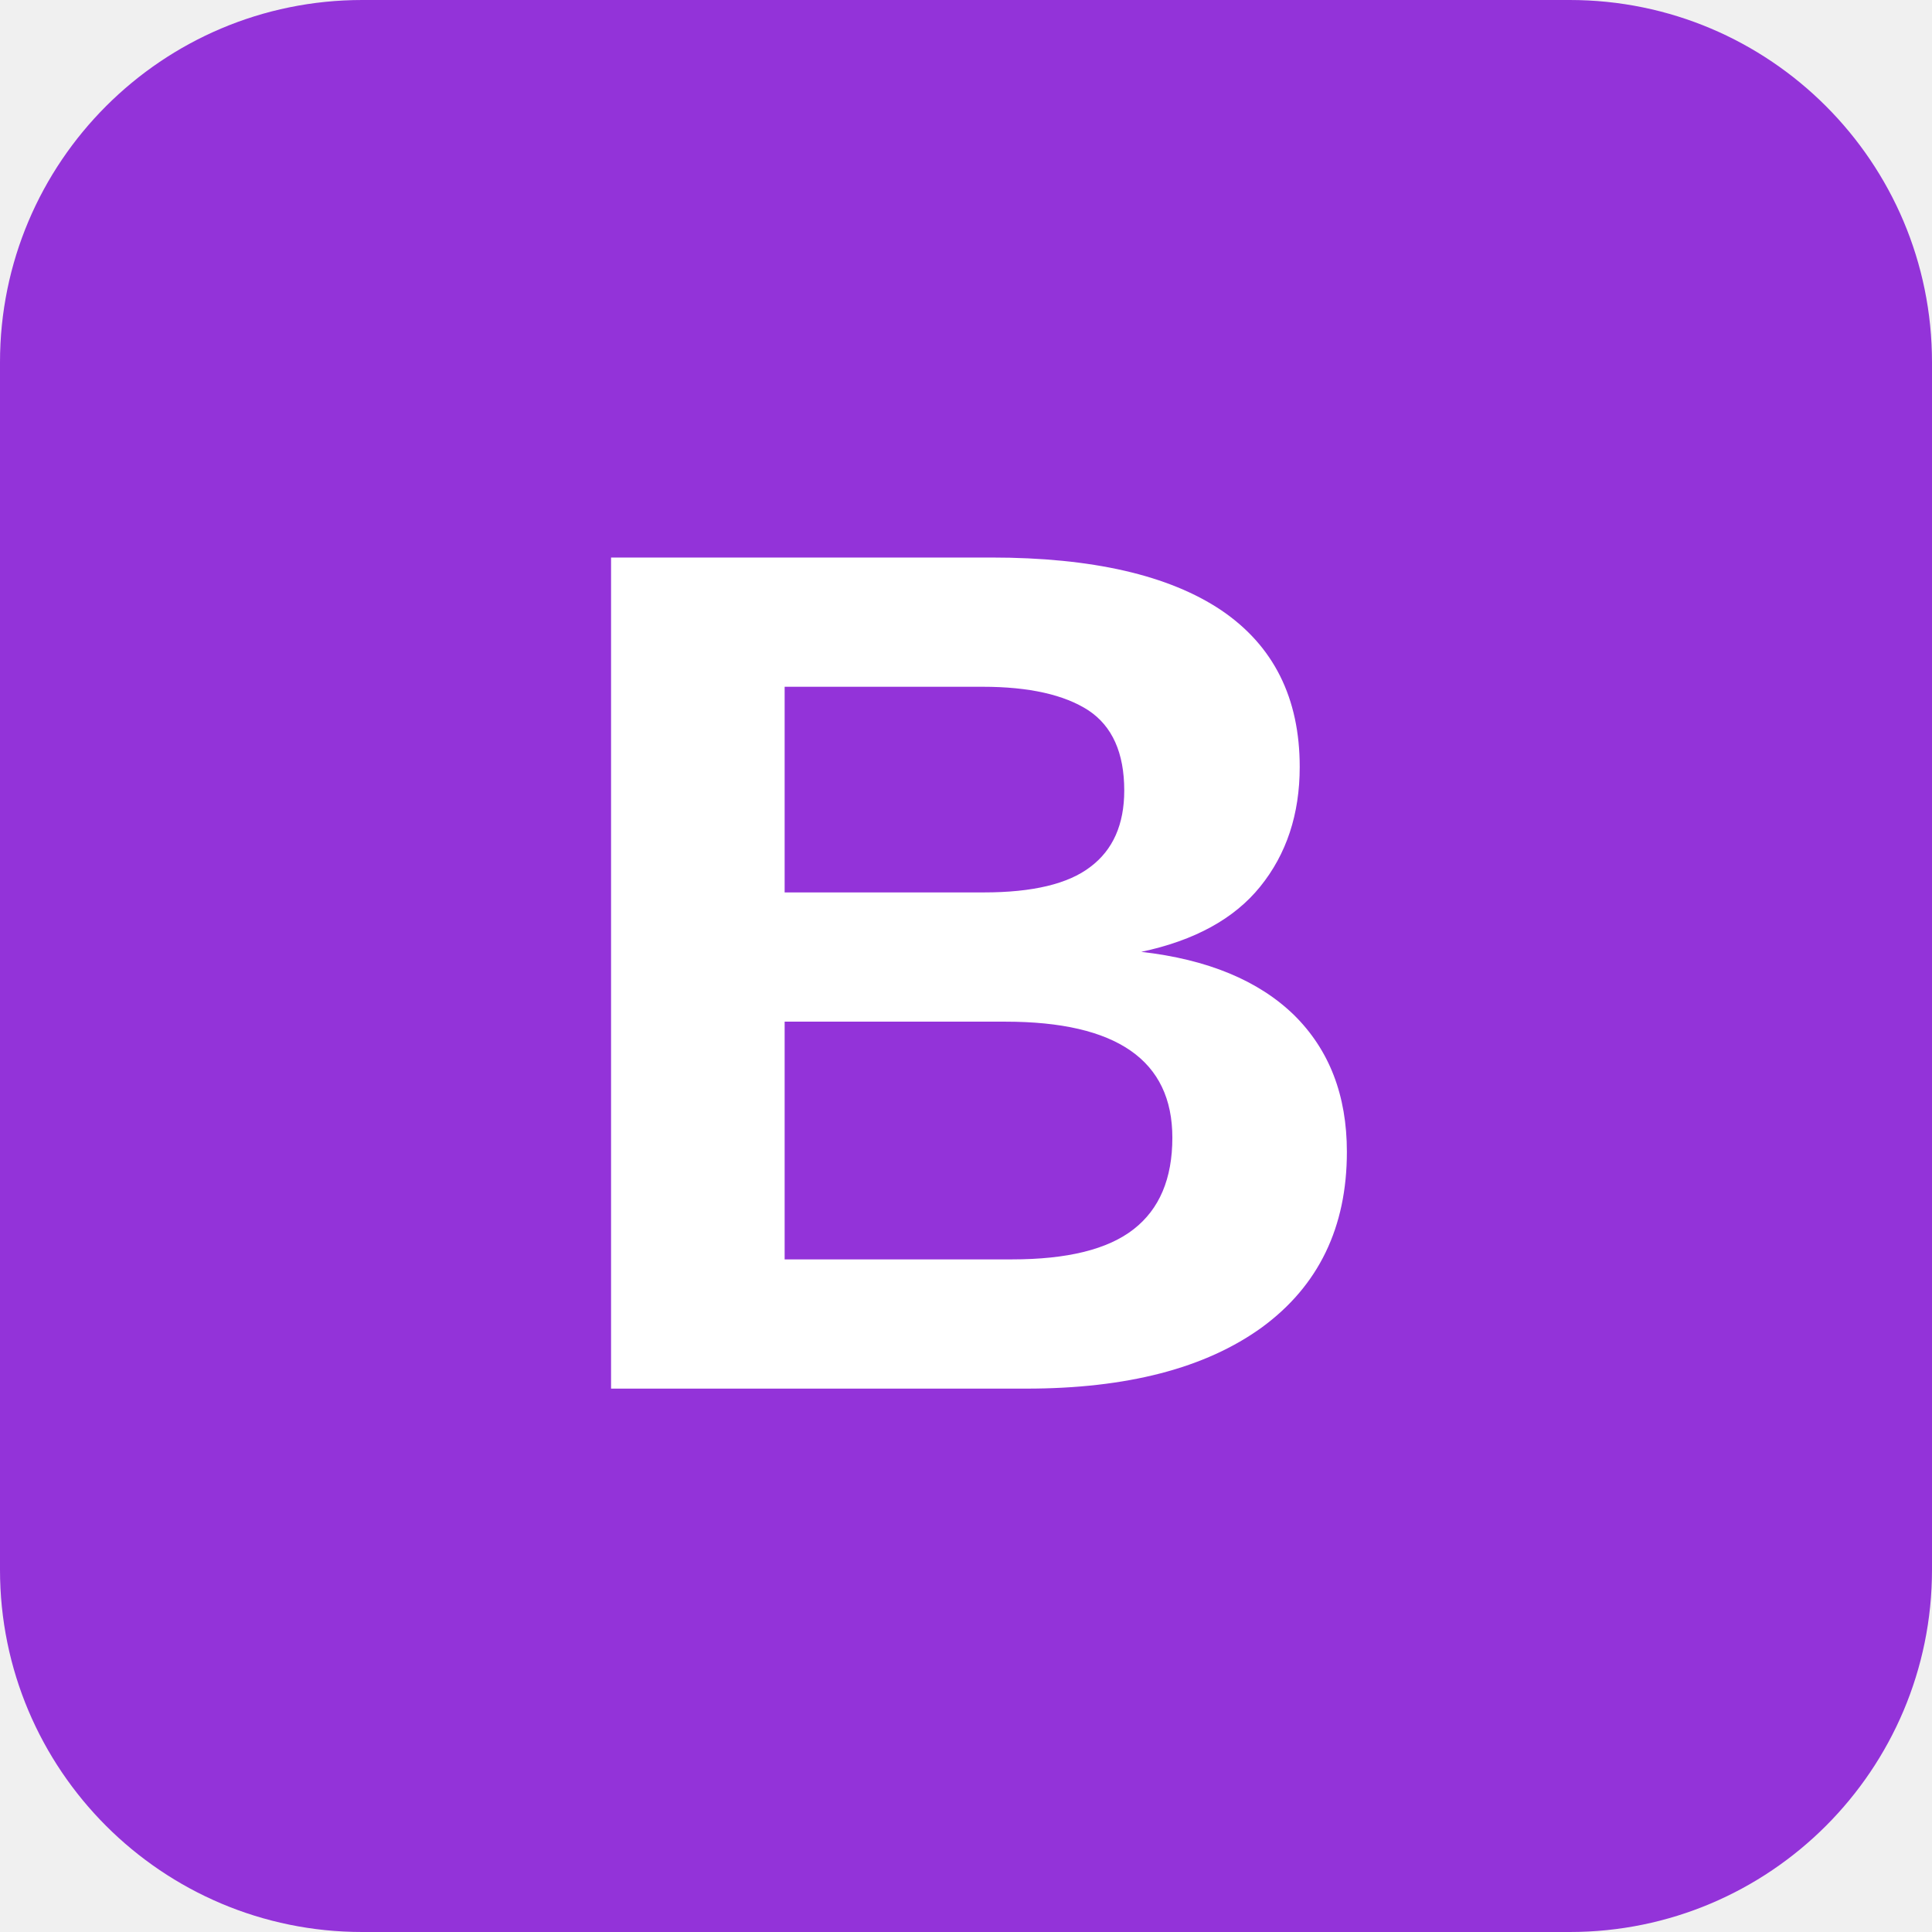
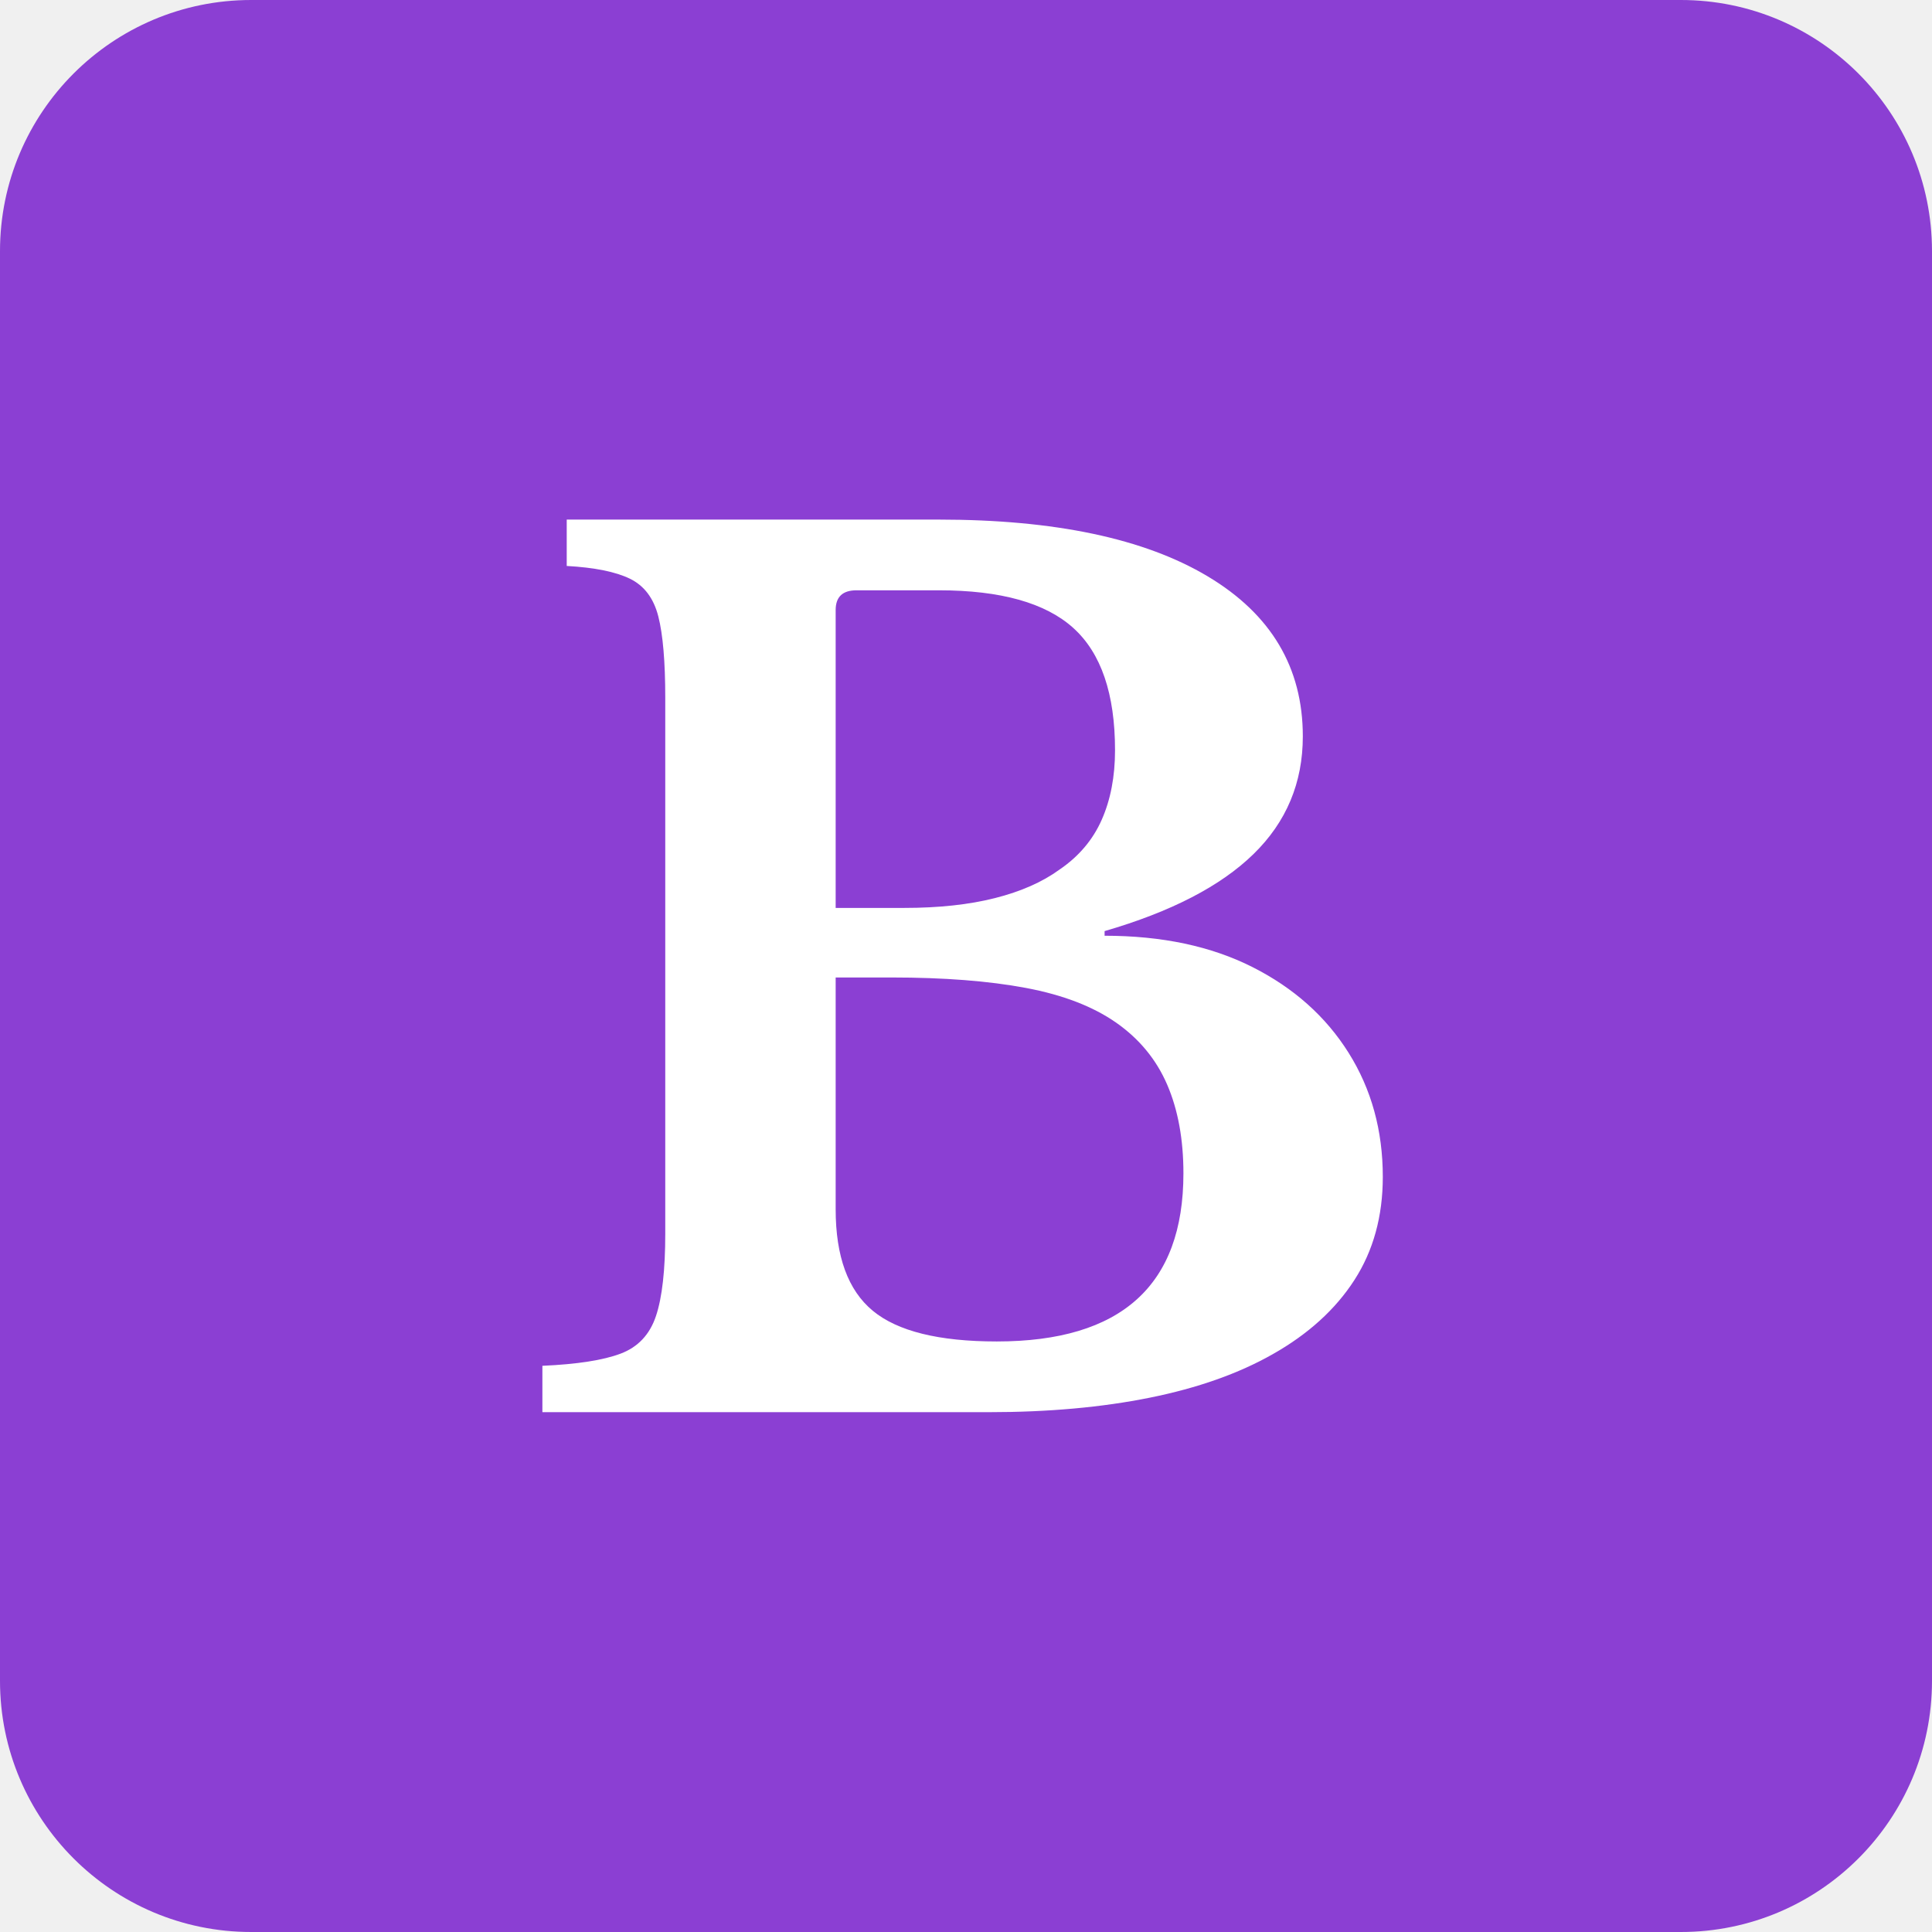
- <svg xmlns="http://www.w3.org/2000/svg" viewBox="0 0 32 32">
-   <rect width="32" height="32" rx="6" fill="#9333d9" />
-   <text x="16" y="23" font-size="20" font-weight="800" font-family="Arial,sans-serif" fill="#ffffff" text-anchor="middle">B</text>
+ <svg xmlns="http://www.w3.org/2000/svg" viewBox="0 0 32 32" width="32" height="32" role="img">
+   <rect x="0.0" y="0.0" width="32.0" height="32.0" rx="4.16" fill="#8B3FD3" />
+   <g fill="#FFFFFF" transform="translate(8.35,23.39)">
+     <path transform="translate(0.00,0) scale(0.0192,-0.0192)" d="M33 0V40Q78 42 100.5 50.5Q123 59 131.0 83.0Q139 107 139 154V616Q139 663 133.0 686.5Q127 710 108.5 719.0Q90 728 54 730V770H375Q525 770 607.0 721.0Q689 672 689 583Q689 523 646.5 481.5Q604 440 518 415V411Q592 411 645.5 384.0Q699 357 728.5 310.0Q758 263 758 203Q758 152 733.5 114.0Q709 76 663 50Q619 25 557.0 12.5Q495 0 418 0ZM425 61Q586 61 586 206Q586 250 572.0 282.5Q558 315 528 336Q498 357 450.0 366.0Q402 375 334 375H286V175Q286 114 318.0 87.5Q350 61 425 61ZM286 435H345Q390 435 423.5 443.5Q457 452 479 468Q504 485 515.5 511.0Q527 537 527 571Q527 644 491.0 676.5Q455 709 375 709H304Q286 709 286 692Z" />
+   </g>
</svg>
